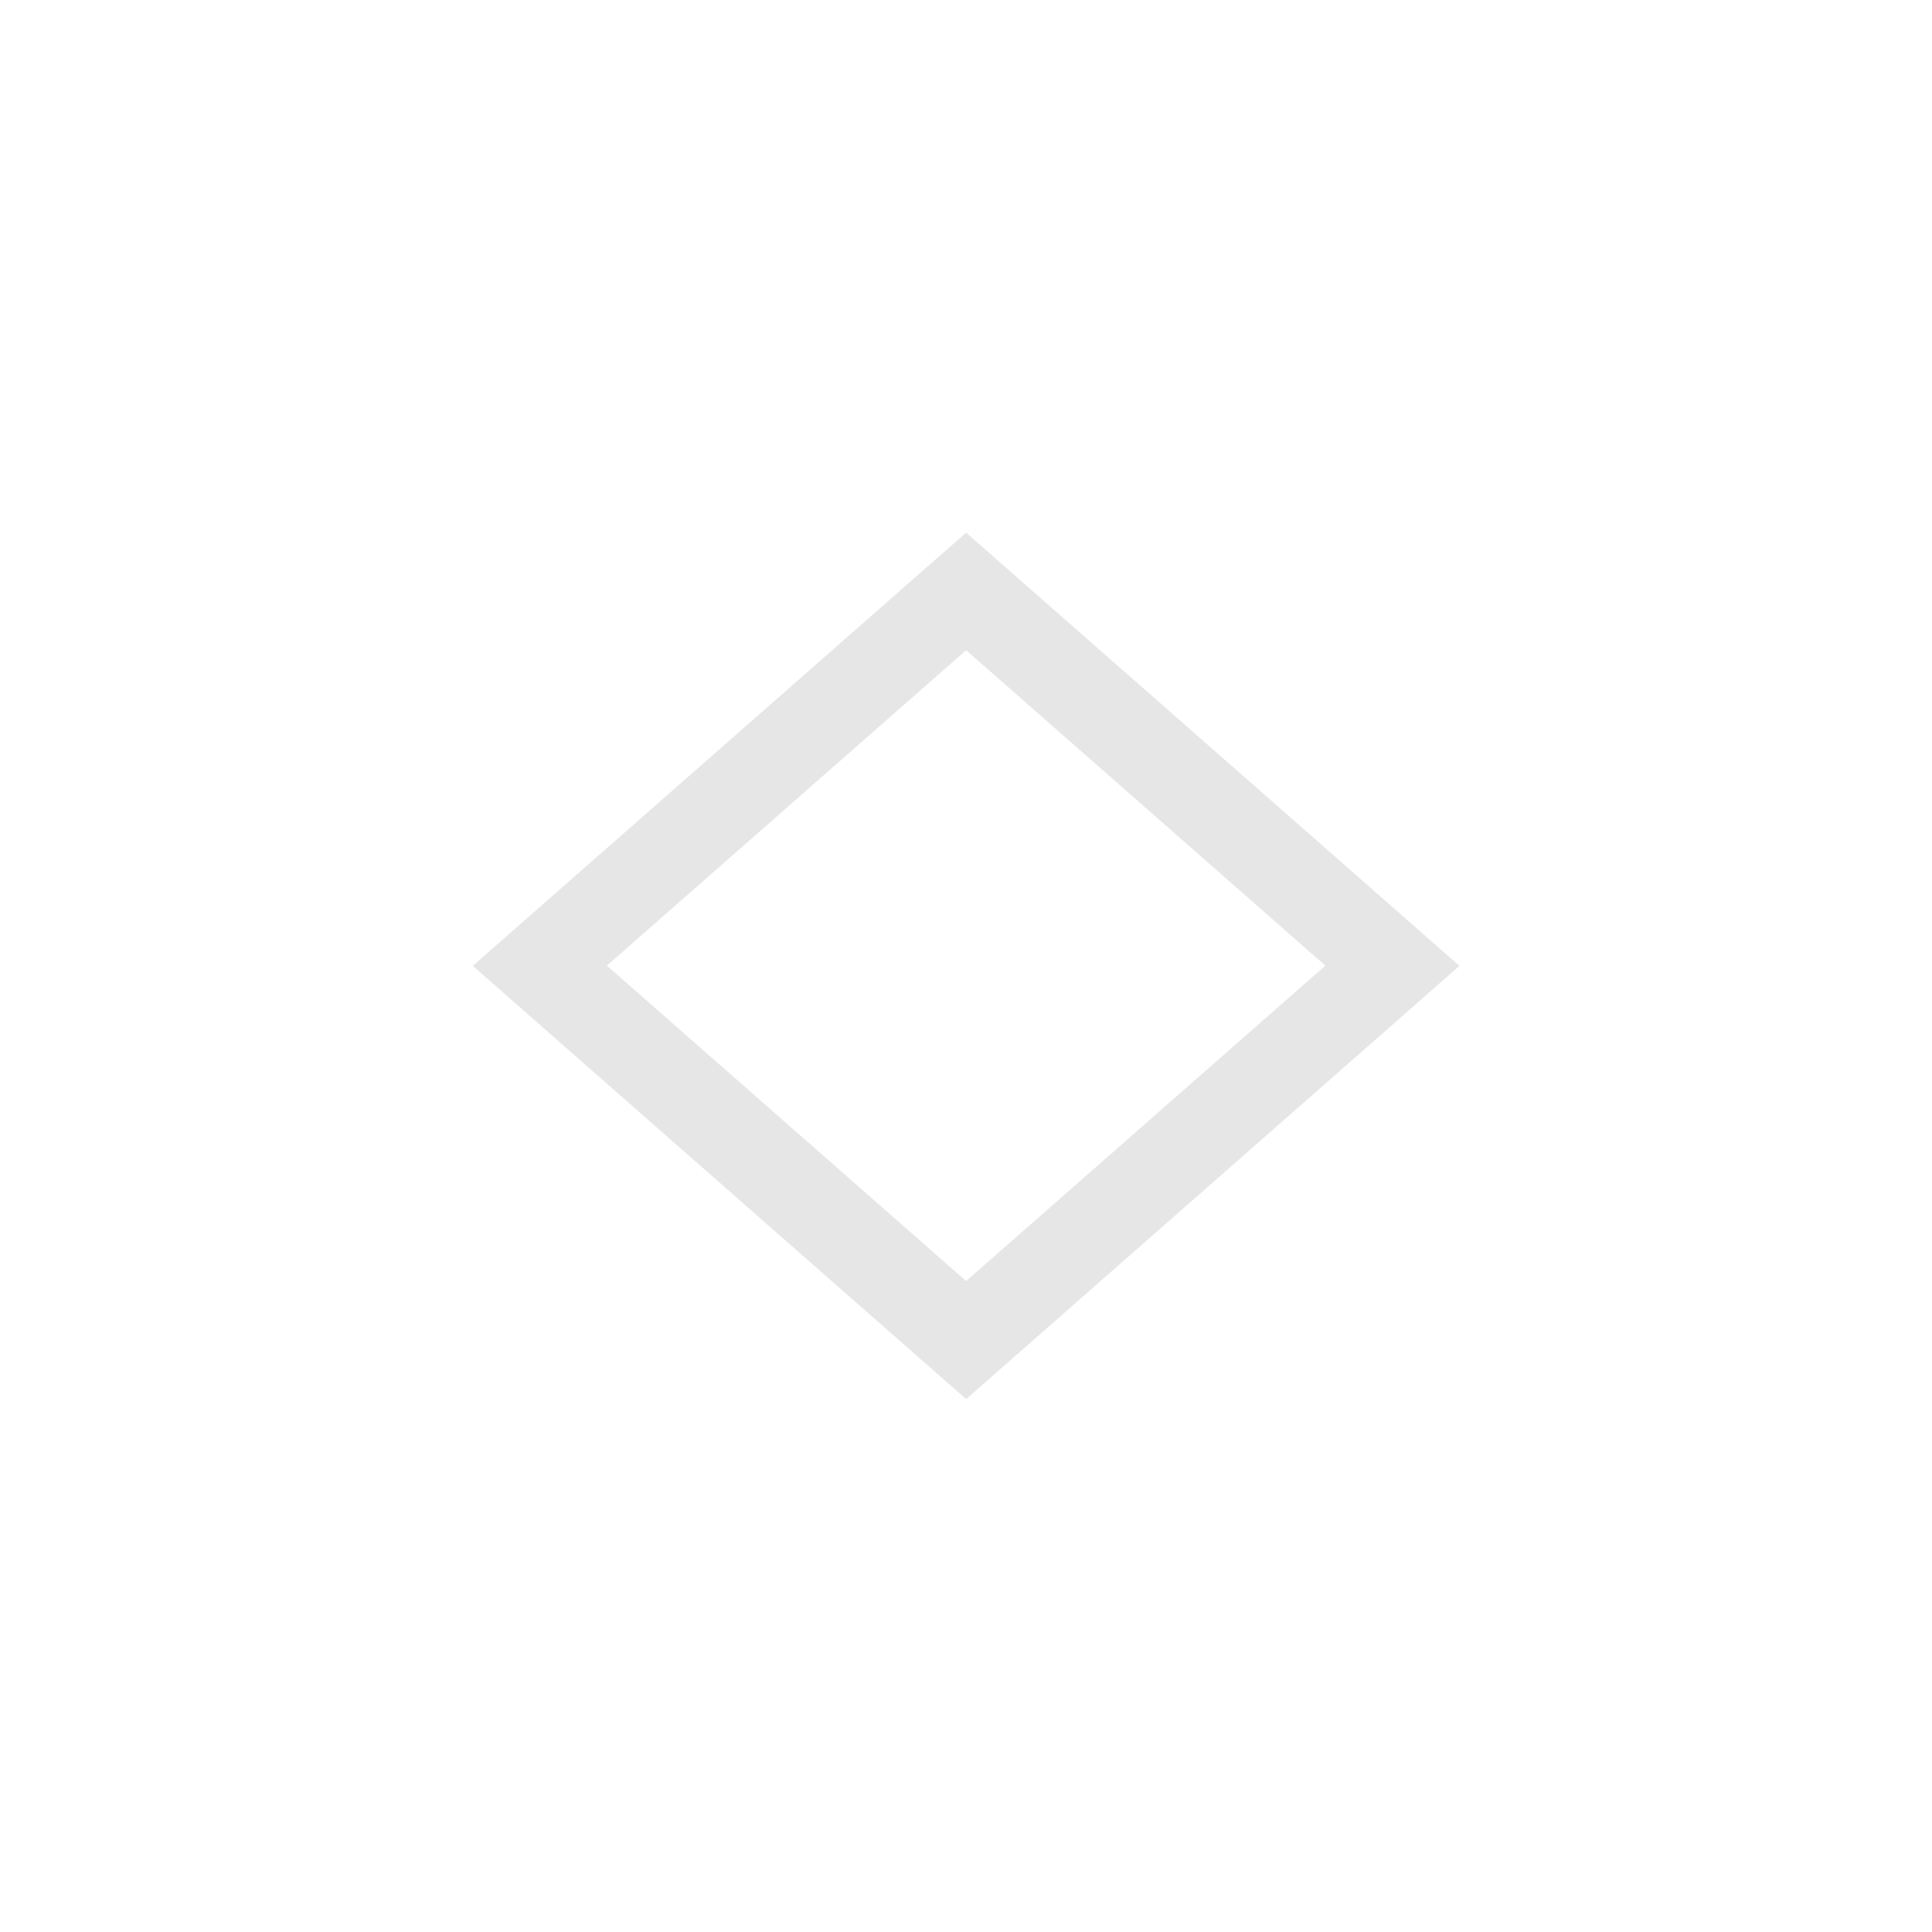
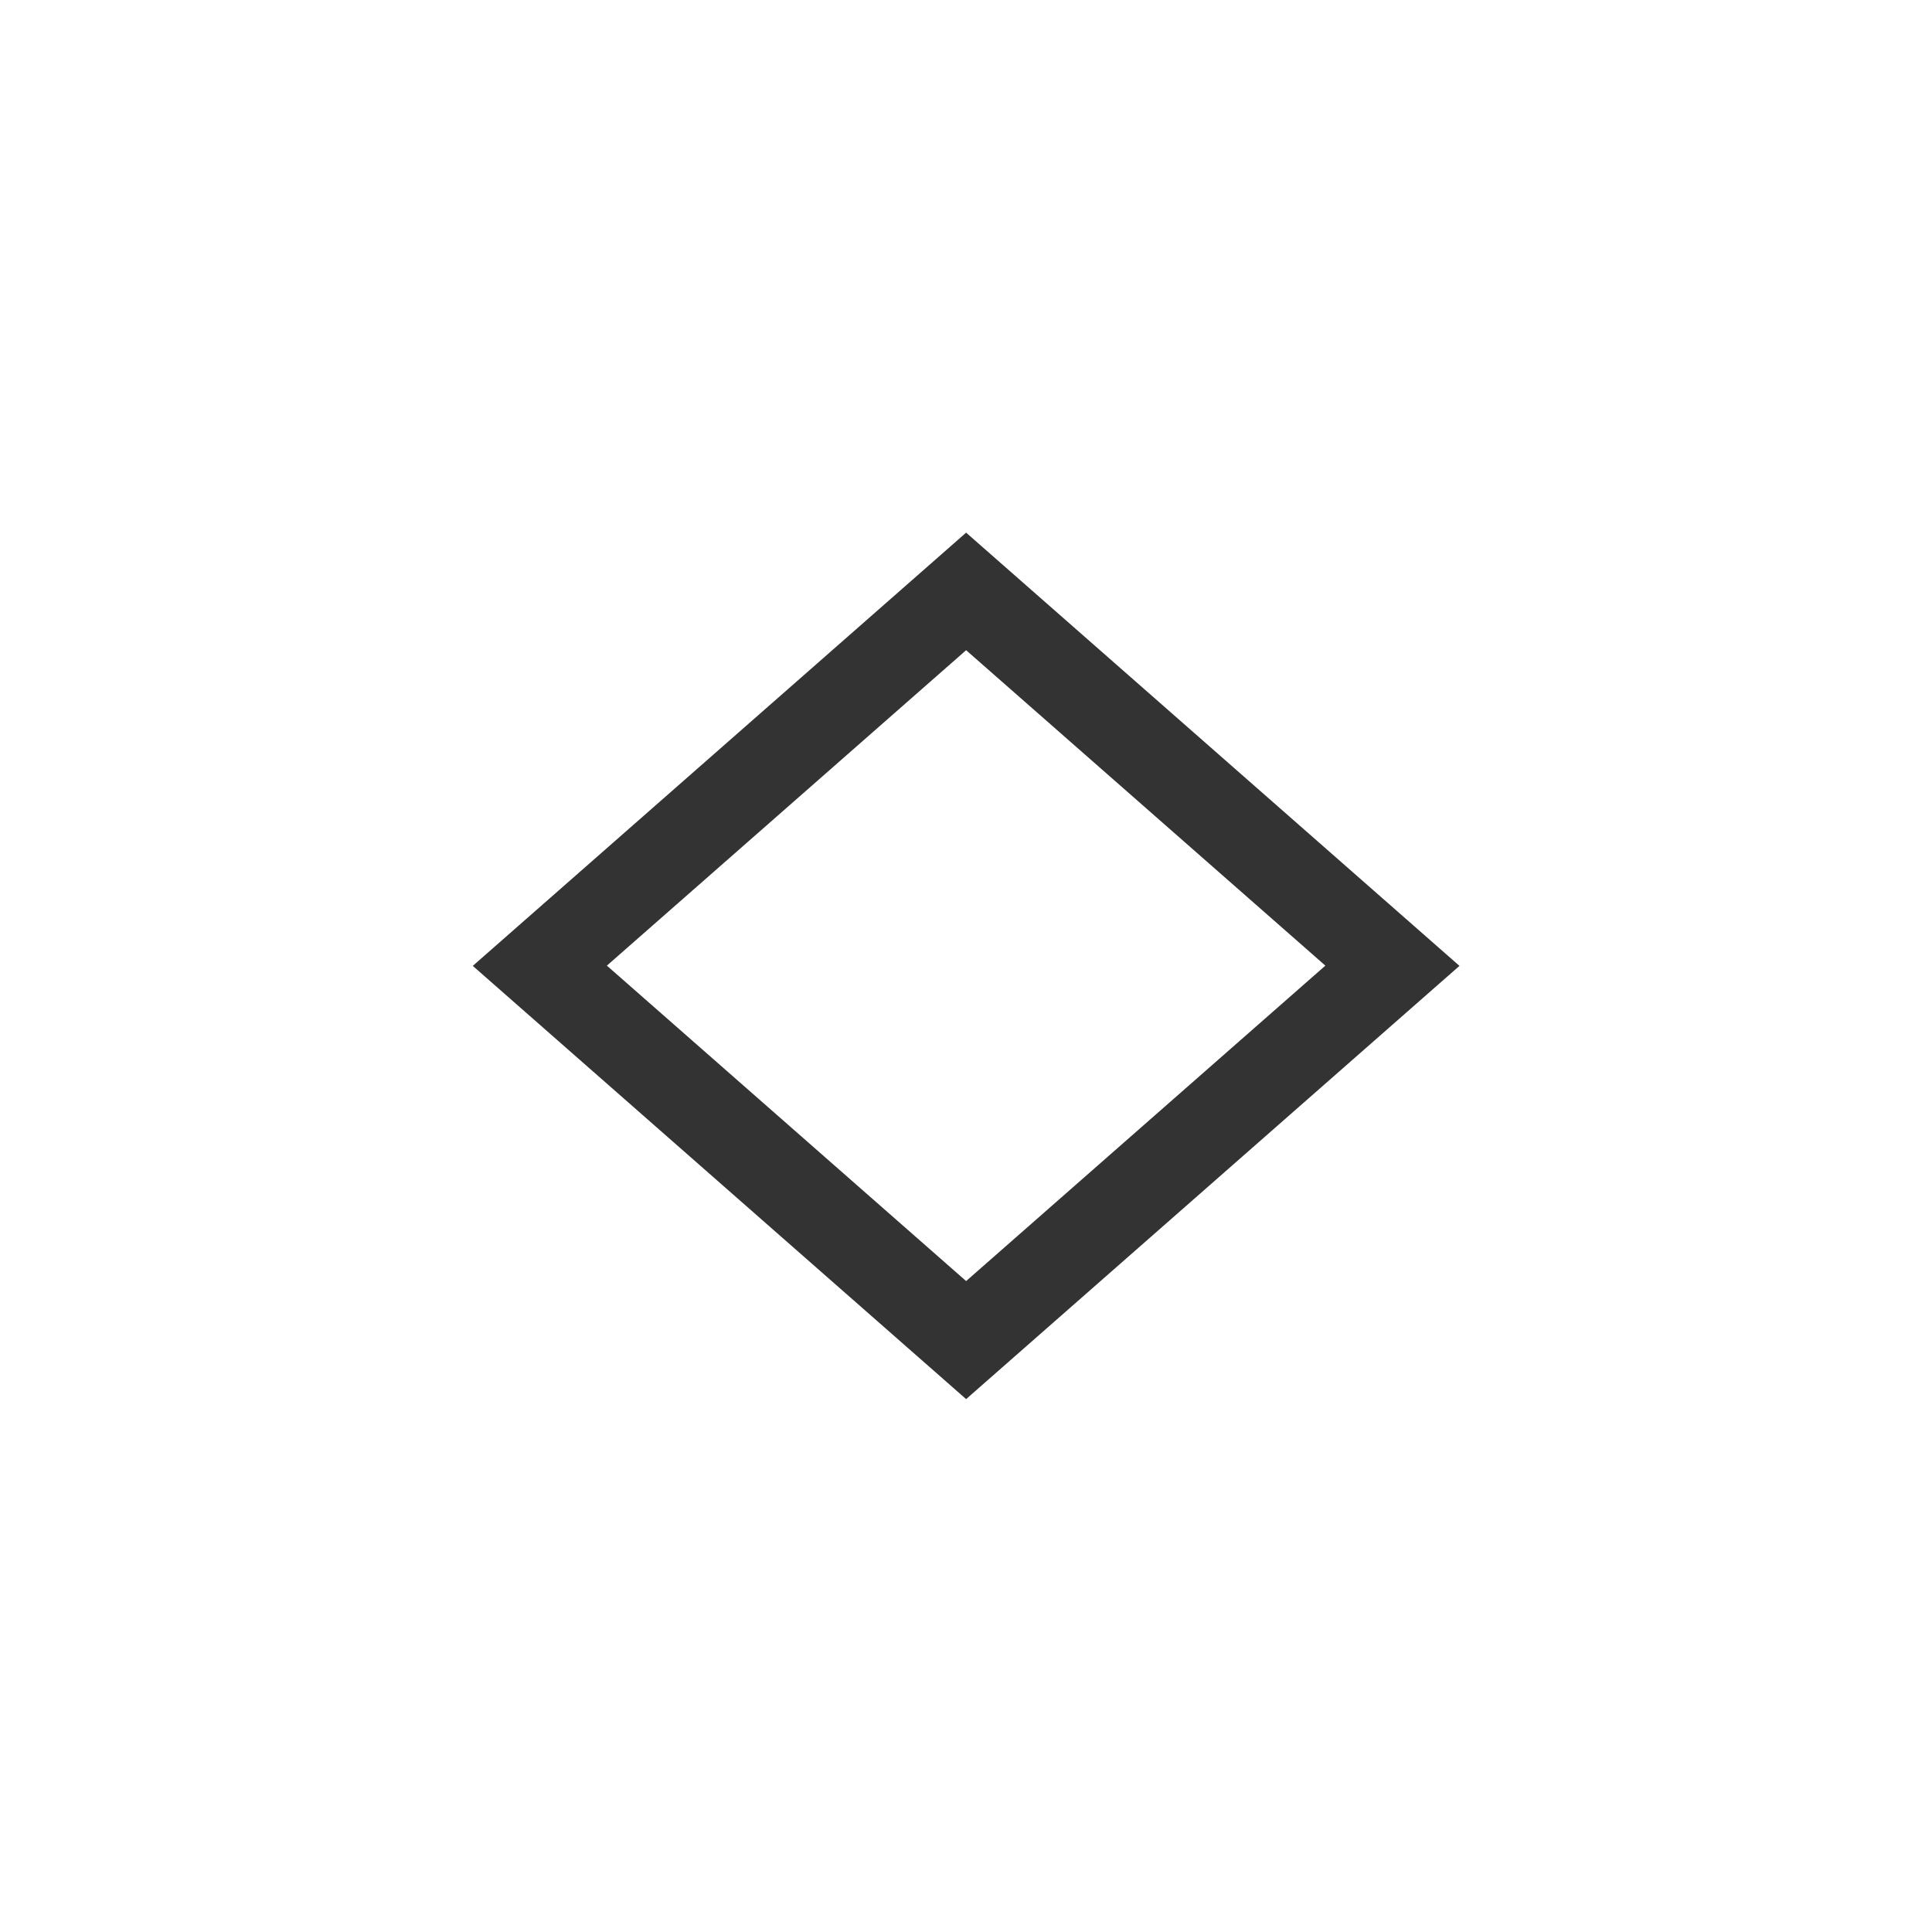
- <svg xmlns="http://www.w3.org/2000/svg" xmlns:xlink="http://www.w3.org/1999/xlink" id="svg8" version="1.1" viewBox="0 0 7.937 7.938" height="30" width="30">
+ <svg xmlns="http://www.w3.org/2000/svg" xmlns:xlink="http://www.w3.org/1999/xlink" width="30" height="30" viewBox="0 0 7.937 7.938" version="1.1" id="svg8">
  <defs id="defs2">
    <linearGradient id="linearGradient3868">
-       <stop style="stop-color:#5a5a5a;stop-opacity:1;" offset="0" id="stop3870" />
-       <stop style="stop-color:#646464;stop-opacity:1;" offset="1" id="stop3872" />
+       <stop id="stop3870" offset="0" style="stop-color:#5a5a5a;stop-opacity:1;" />
+       <stop id="stop3872" offset="1" style="stop-color:#646464;stop-opacity:1;" />
    </linearGradient>
    <linearGradient id="linearGradient3813">
-       <stop style="stop-color:#666666;stop-opacity:1;" offset="0" id="stop3815" />
-       <stop style="stop-color:#636363;stop-opacity:1;" offset="1" id="stop3817" />
+       <stop id="stop3815" offset="0" style="stop-color:#666666;stop-opacity:1;" />
+       <stop id="stop3817" offset="1" style="stop-color:#636363;stop-opacity:1;" />
    </linearGradient>
    <linearGradient id="linearGradient3787">
-       <stop style="stop-color:#e5e5df;stop-opacity:1;" offset="0" id="stop3789" />
-       <stop style="stop-color:#dadad4;stop-opacity:1;" offset="1" id="stop3791" />
+       <stop id="stop3789" offset="0" style="stop-color:#e5e5df;stop-opacity:1;" />
+       <stop id="stop3791" offset="1" style="stop-color:#dadad4;stop-opacity:1;" />
    </linearGradient>
    <linearGradient id="linearGradient3806-3-5-6">
-       <stop style="stop-color:#303030;stop-opacity:1;" offset="0" id="stop3808-6-9-1" />
-       <stop style="stop-color:#232323;stop-opacity:1;" offset="1" id="stop3810-4-6-3" />
+       <stop id="stop3808-6-9-1" offset="0" style="stop-color:#303030;stop-opacity:1;" />
+       <stop id="stop3810-4-6-3" offset="1" style="stop-color:#232323;stop-opacity:1;" />
    </linearGradient>
-     <linearGradient xlink:href="#linearGradient3787" id="linearGradient3793" x1="40" y1="1044.362" x2="40" y2="1032.362" gradientUnits="userSpaceOnUse" />
-     <linearGradient xlink:href="#linearGradient3787" id="linearGradient3828" gradientUnits="userSpaceOnUse" x1="40" y1="1044.362" x2="40" y2="1032.362" gradientTransform="matrix(1.166667,0,0,1.076923,-6.5,-80.33555)" />
-     <linearGradient xlink:href="#linearGradient3787-8" id="linearGradient3835" gradientUnits="userSpaceOnUse" gradientTransform="matrix(1.166667,0,0,1.076923,-35.5,-1105.698)" x1="40" y1="1044.362" x2="40" y2="1032.362" />
+     <linearGradient gradientUnits="userSpaceOnUse" y2="1032.362" x2="40" y1="1044.362" x1="40" id="linearGradient3793" xlink:href="#linearGradient3787" />
+     <linearGradient gradientTransform="matrix(1.166667,0,0,1.076923,-6.5,-80.33555)" y2="1032.362" x2="40" y1="1044.362" x1="40" gradientUnits="userSpaceOnUse" id="linearGradient3828" xlink:href="#linearGradient3787" />
+     <linearGradient y2="1032.362" x2="40" y1="1044.362" x1="40" gradientTransform="matrix(1.166667,0,0,1.076923,-35.5,-1105.698)" gradientUnits="userSpaceOnUse" id="linearGradient3835" xlink:href="#linearGradient3787-8" />
    <linearGradient id="linearGradient3787-8">
-       <stop style="stop-color:#f5f5ee;stop-opacity:1;" offset="0" id="stop3789-2" />
-       <stop style="stop-color:#e6e6df;stop-opacity:1;" offset="1" id="stop3791-6" />
+       <stop id="stop3789-2" offset="0" style="stop-color:#f5f5ee;stop-opacity:1;" />
+       <stop id="stop3791-6" offset="1" style="stop-color:#e6e6df;stop-opacity:1;" />
    </linearGradient>
    <linearGradient id="linearGradient3787-7">
-       <stop style="stop-color:#f5f5ee;stop-opacity:1;" offset="0" id="stop3789-3" />
-       <stop style="stop-color:#e6e6e0;stop-opacity:1;" offset="1" id="stop3791-3" />
+       <stop id="stop3789-3" offset="0" style="stop-color:#f5f5ee;stop-opacity:1;" />
+       <stop id="stop3791-3" offset="1" style="stop-color:#e6e6e0;stop-opacity:1;" />
    </linearGradient>
-     <linearGradient xlink:href="#linearGradient3787" id="linearGradient3807" x1="11" y1="15.75" x2="11" y2="8.25" gradientUnits="userSpaceOnUse" />
-     <linearGradient xlink:href="#linearGradient3813" id="linearGradient3819" x1="29.5" y1="15.2" x2="29.5" y2="8.8" gradientUnits="userSpaceOnUse" />
-     <linearGradient xlink:href="#linearGradient4231" id="linearGradient3807-1" x1="10" y1="7" x2="10" y2="15.889" gradientUnits="userSpaceOnUse" />
+     <linearGradient gradientUnits="userSpaceOnUse" y2="8.25" x2="11" y1="15.75" x1="11" id="linearGradient3807" xlink:href="#linearGradient3787" />
+     <linearGradient gradientUnits="userSpaceOnUse" y2="8.8" x2="29.5" y1="15.2" x1="29.5" id="linearGradient3819" xlink:href="#linearGradient3813" />
+     <linearGradient gradientUnits="userSpaceOnUse" y2="15.889" x2="10" y1="7" x1="10" id="linearGradient3807-1" xlink:href="#linearGradient4231" />
    <linearGradient id="linearGradient4231">
-       <stop id="stop4233" offset="0" style="stop-color:#e7e7e1;stop-opacity:1;" />
-       <stop id="stop4239" offset="1" style="stop-color:#dadad3;stop-opacity:1;" />
+       <stop style="stop-color:#e7e7e1;stop-opacity:1;" offset="0" id="stop4233" />
+       <stop style="stop-color:#dadad3;stop-opacity:1;" offset="1" id="stop4239" />
    </linearGradient>
-     <linearGradient xlink:href="#linearGradient4231-1" id="linearGradient3807-1-1" x1="10" y1="15.889" x2="10" y2="7" gradientUnits="userSpaceOnUse" />
+     <linearGradient gradientUnits="userSpaceOnUse" y2="7" x2="10" y1="15.889" x1="10" id="linearGradient3807-1-1" xlink:href="#linearGradient4231-1" />
    <linearGradient id="linearGradient4231-1">
-       <stop id="stop4233-6" offset="0" style="stop-color:#e5e5de;stop-opacity:1;" />
-       <stop id="stop4239-7" offset="1" style="stop-color:#dadad3;stop-opacity:1;" />
+       <stop style="stop-color:#e5e5de;stop-opacity:1;" offset="0" id="stop4233-6" />
+       <stop style="stop-color:#dadad3;stop-opacity:1;" offset="1" id="stop4239-7" />
    </linearGradient>
    <linearGradient id="linearGradient4363">
-       <stop style="stop-color:#979791;stop-opacity:1;" offset="0" id="stop4365" />
-       <stop style="stop-color:#dadad4;stop-opacity:0;" offset="1" id="stop4367" />
+       <stop id="stop4365" offset="0" style="stop-color:#979791;stop-opacity:1;" />
+       <stop id="stop4367" offset="1" style="stop-color:#dadad4;stop-opacity:0;" />
    </linearGradient>
    <linearGradient id="linearGradient4363-7">
-       <stop style="stop-color:#f5f5ef;stop-opacity:1;" offset="0" id="stop4365-9" />
-       <stop style="stop-color:#dadad4;stop-opacity:0;" offset="1" id="stop4367-8" />
+       <stop id="stop4365-9" offset="0" style="stop-color:#f5f5ef;stop-opacity:1;" />
+       <stop id="stop4367-8" offset="1" style="stop-color:#dadad4;stop-opacity:0;" />
    </linearGradient>
-     <linearGradient xlink:href="#linearGradient4231-7" id="linearGradient4361" gradientUnits="userSpaceOnUse" gradientTransform="matrix(1.1875,0,0,1,-41.25,0)" x1="248.632" y1="79" x2="248.632" y2="58" />
+     <linearGradient y2="58" x2="248.632" y1="79" x1="248.632" gradientTransform="matrix(1.1875,0,0,1,-41.25,0)" gradientUnits="userSpaceOnUse" id="linearGradient4361" xlink:href="#linearGradient4231-7" />
    <linearGradient id="linearGradient4231-7">
-       <stop id="stop4233-4" offset="0" style="stop-color:#e6e6df;stop-opacity:1;" />
-       <stop id="stop4239-8" offset="1" style="stop-color:#d1d1ca;stop-opacity:1;" />
+       <stop style="stop-color:#e6e6df;stop-opacity:1;" offset="0" id="stop4233-4" />
+       <stop style="stop-color:#d1d1ca;stop-opacity:1;" offset="1" id="stop4239-8" />
    </linearGradient>
-     <linearGradient xlink:href="#linearGradient4231-7" id="linearGradient3127" gradientUnits="userSpaceOnUse" gradientTransform="matrix(1.1875,0,0,1,-262.25,-55.99998)" x1="248.632" y1="79" x2="248.632" y2="58" />
-     <linearGradient xlink:href="#linearGradient4231-7" id="linearGradient3159" gradientUnits="userSpaceOnUse" gradientTransform="matrix(1.1875,0,0,1,-249.25,-54.99998)" x1="248.632" y1="79" x2="248.632" y2="58" />
+     <linearGradient y2="58" x2="248.632" y1="79" x1="248.632" gradientTransform="matrix(1.1875,0,0,1,-262.25,-55.99998)" gradientUnits="userSpaceOnUse" id="linearGradient3127" xlink:href="#linearGradient4231-7" />
+     <linearGradient y2="58" x2="248.632" y1="79" x1="248.632" gradientTransform="matrix(1.1875,0,0,1,-249.25,-54.99998)" gradientUnits="userSpaceOnUse" id="linearGradient3159" xlink:href="#linearGradient4231-7" />
  </defs>
-   <g transform="translate(0,-289.0625)" id="layer1">
-     <g transform="matrix(0.2645833,0,0,0.2645833,11.89587,2.95642)" id="4" />
-     <rect ry="4.4795979e-06" y="291.742" x="-5.398" height="4.233" width="4.233" id="rect1577-8" style="opacity:0;fill:#000000;fill-opacity:1;stroke:none;stroke-width:0.125;stroke-linejoin:miter;stroke-miterlimit:4;stroke-dasharray:none;stroke-opacity:1;paint-order:markers stroke fill" />
-     <g transform="matrix(0.2645833,0,0,0.2645833,9.625899,2.204595)" id="4-7" />
-     <rect style="opacity:0;fill:#000000;fill-opacity:1;stroke:none;stroke-width:0.125;stroke-linejoin:miter;stroke-miterlimit:4;stroke-dasharray:none;stroke-opacity:1;paint-order:markers stroke fill" id="rect1575-0" width="4.233" height="4.233" x="-12.231" y="294.874" ry="4.4795979e-06" />
-     <g transform="matrix(0.2645833,0,0,0.2645833,8.660311,0.8114802)" id="4-75" />
-     <rect style="opacity:0;fill:#000000;fill-opacity:1;stroke:none;stroke-width:0.125;stroke-linejoin:miter;stroke-miterlimit:4;stroke-dasharray:none;stroke-opacity:1;paint-order:markers stroke fill" id="rect1579-4" width="4.233" height="4.233" x="-13.125" y="293.409" ry="4.4795979e-06" />
-     <path style="color:#000000;dominant-baseline:auto;solid-color:#000000;fill:#e6e6e6;fill-opacity:1;stroke-width:0.41;color-rendering:auto;image-rendering:auto;shape-rendering:auto" id="path1034" d="m 3.969,291.251 -2.027,1.78 2.027,1.78 2.027,-1.78 z m 0,0.483 1.476,1.296 -1.476,1.296 -1.476,-1.296 z" dominant-baseline="auto" />
+   <g id="layer1" transform="translate(0,-289.0625)">
+     <g id="4" transform="matrix(0.2645833,0,0,0.2645833,11.89587,2.95642)" />
+     <rect style="opacity:0;fill:#000000;fill-opacity:1;stroke:none;stroke-width:0.125;stroke-linejoin:miter;stroke-miterlimit:4;stroke-dasharray:none;stroke-opacity:1;paint-order:markers stroke fill" id="rect1577-8" width="4.233" height="4.233" x="-5.398" y="291.742" ry="4.4795979e-06" />
+     <g id="4-7" transform="matrix(0.2645833,0,0,0.2645833,9.625899,2.204595)" />
+     <rect ry="4.4795979e-06" y="294.874" x="-12.231" height="4.233" width="4.233" id="rect1575-0" style="opacity:0;fill:#000000;fill-opacity:1;stroke:none;stroke-width:0.125;stroke-linejoin:miter;stroke-miterlimit:4;stroke-dasharray:none;stroke-opacity:1;paint-order:markers stroke fill" />
+     <g id="4-75" transform="matrix(0.2645833,0,0,0.2645833,8.660311,0.8114802)" />
+     <rect ry="4.4795979e-06" y="293.409" x="-13.125" height="4.233" width="4.233" id="rect1579-4" style="opacity:0;fill:#000000;fill-opacity:1;stroke:none;stroke-width:0.125;stroke-linejoin:miter;stroke-miterlimit:4;stroke-dasharray:none;stroke-opacity:1;paint-order:markers stroke fill" />
+     <path dominant-baseline="auto" d="m 3.969,291.251 -2.027,1.78 2.027,1.78 2.027,-1.78 z m 0,0.483 1.476,1.296 -1.476,1.296 -1.476,-1.296 z" id="path1034" style="color:#000000;dominant-baseline:auto;solid-color:#000000;fill:#333333;fill-opacity:1;stroke-width:0.41;color-rendering:auto;image-rendering:auto;shape-rendering:auto" />
  </g>
</svg>
